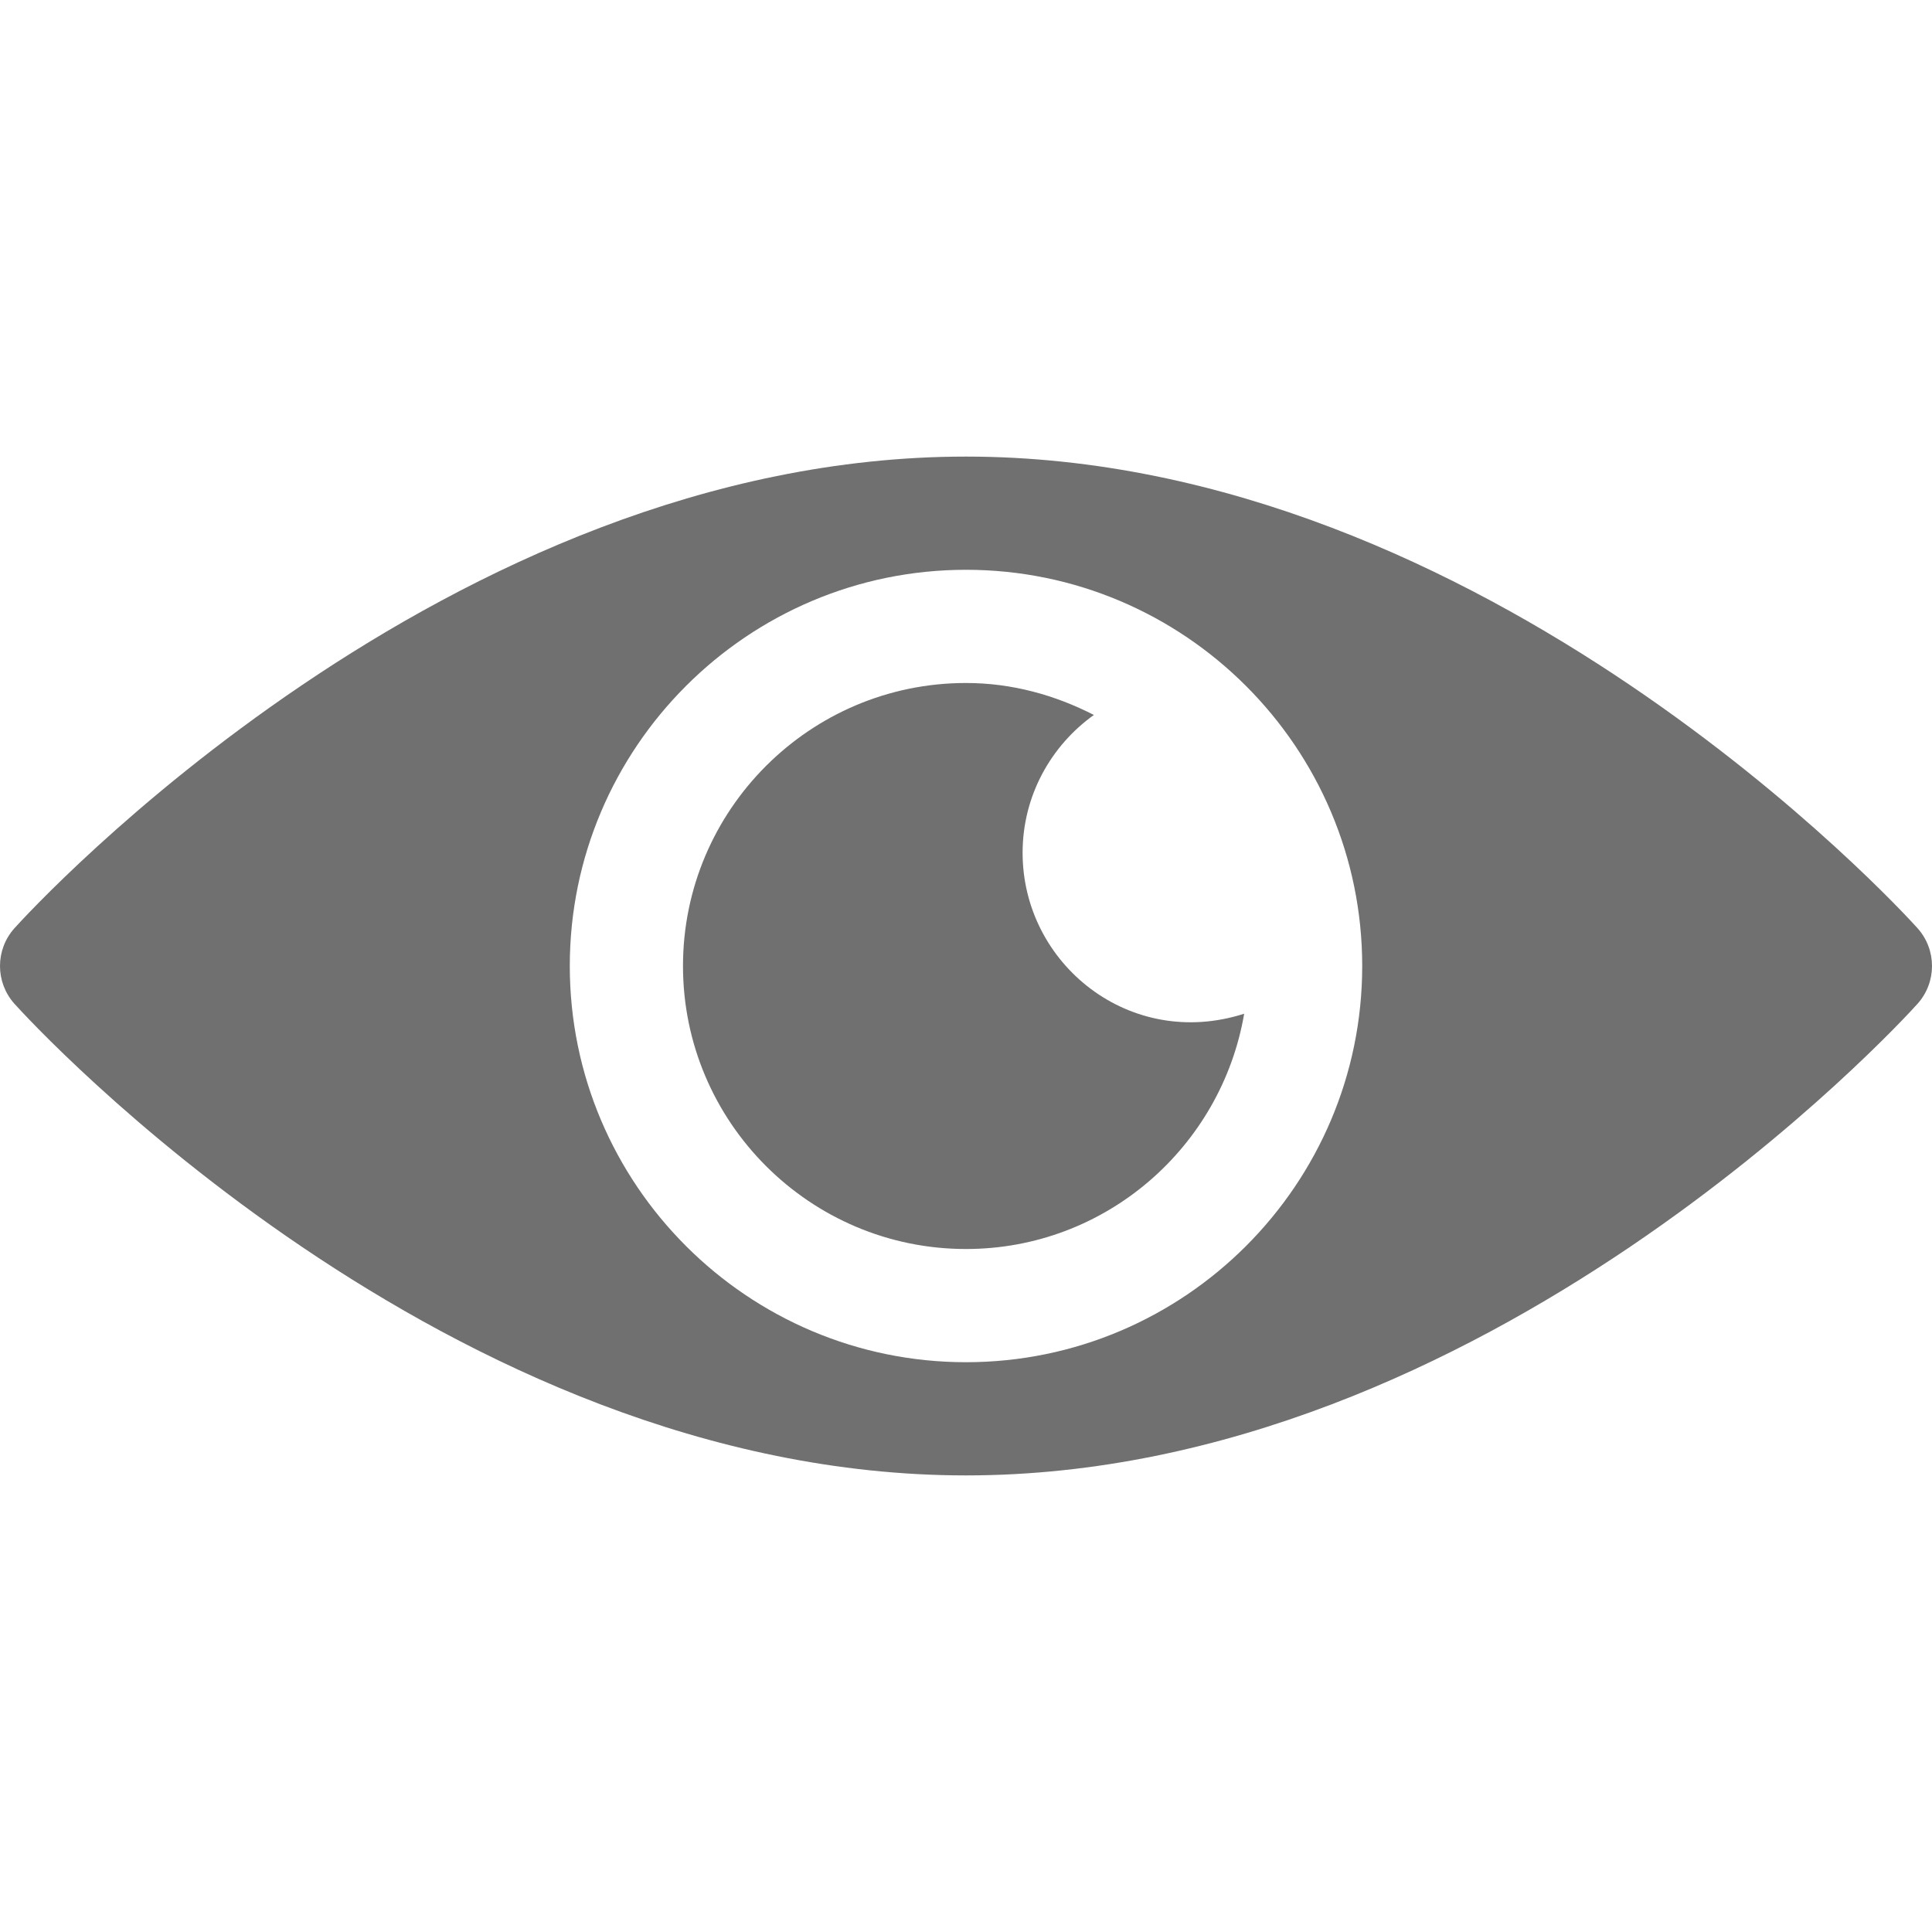
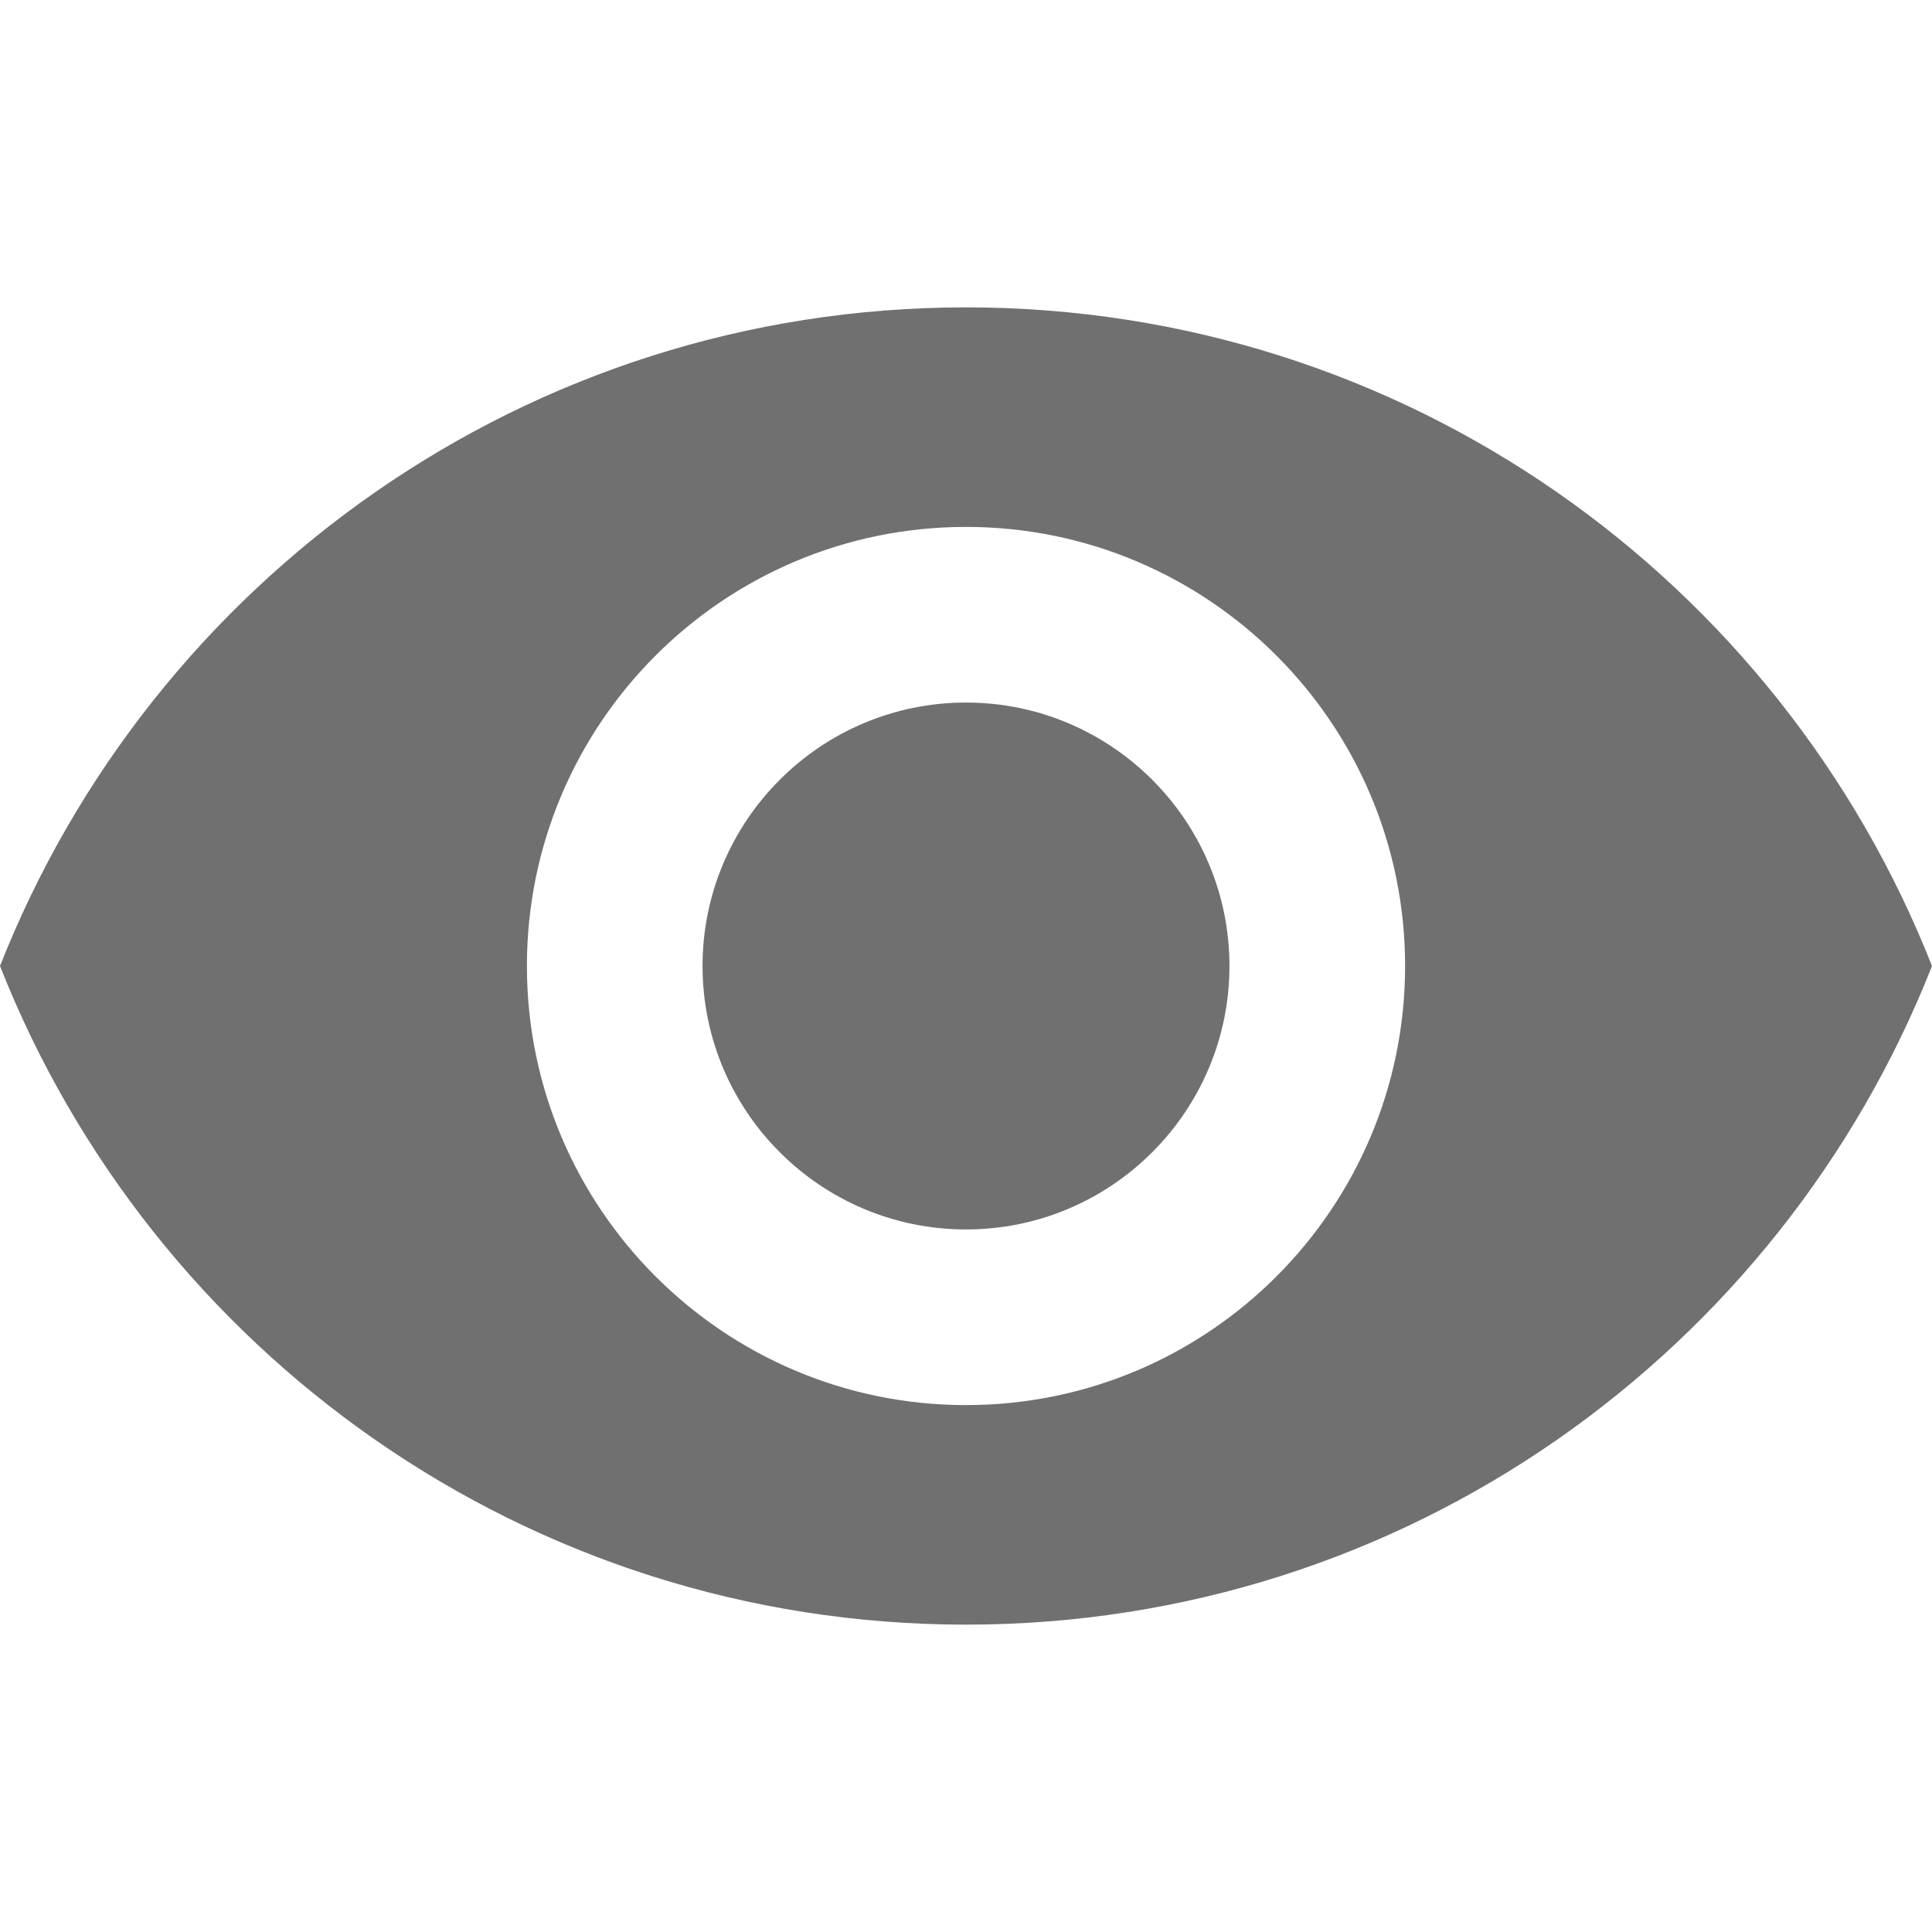
- <svg xmlns="http://www.w3.org/2000/svg" version="1.1" id="Capa_1" x="0px" y="0px" viewBox="0 0 512 512" style="enable-background:new 0 0 512 512;" xml:space="preserve" width="512px" height="512px" class="">
+ <svg xmlns="http://www.w3.org/2000/svg" version="1.1" id="Capa_1" x="0px" y="0px" viewBox="0 0 469.333 469.333" style="enable-background:new 0 0 469.333 469.333;" xml:space="preserve" width="512px" height="512px">
  <g>
    <g>
      <g>
-         <path d="M508.177,245.995C503.607,240.897,393.682,121,256,121S8.394,240.897,3.823,245.995c-5.098,5.698-5.098,14.312,0,20.01    C8.394,271.103,118.32,391,256,391s247.606-119.897,252.177-124.995C513.274,260.307,513.274,251.693,508.177,245.995z M256,361    c-57.891,0-105-47.109-105-105s47.109-105,105-105s105,47.109,105,105S313.891,361,256,361z" data-original="#000000" class="active-path" data-old_color="#000000" fill="#707070" />
-       </g>
-     </g>
-     <g>
-       <g>
-         <path d="M271,226c0-15.09,7.491-28.365,18.887-36.53C279.661,184.235,268.255,181,256,181c-41.353,0-75,33.647-75,75    c0,41.353,33.647,75,75,75c37.024,0,67.668-27.034,73.722-62.358C299.516,278.367,271,255.522,271,226z" data-original="#000000" class="active-path" data-old_color="#000000" fill="#707070" />
+         <g>
+           <path d="M234.667,170.667c-35.307,0-64,28.693-64,64s28.693,64,64,64s64-28.693,64-64S269.973,170.667,234.667,170.667z" data-original="#000000" class="active-path" data-old_color="#000000" fill="#707070" />
+           <path d="M234.667,74.667C128,74.667,36.907,141.013,0,234.667c36.907,93.653,128,160,234.667,160     c106.773,0,197.76-66.347,234.667-160C432.427,141.013,341.44,74.667,234.667,74.667z M234.667,341.333     c-58.88,0-106.667-47.787-106.667-106.667S175.787,128,234.667,128s106.667,47.787,106.667,106.667     S293.547,341.333,234.667,341.333z" data-original="#000000" class="active-path" data-old_color="#000000" fill="#707070" />
+         </g>
      </g>
    </g>
  </g>
</svg>
